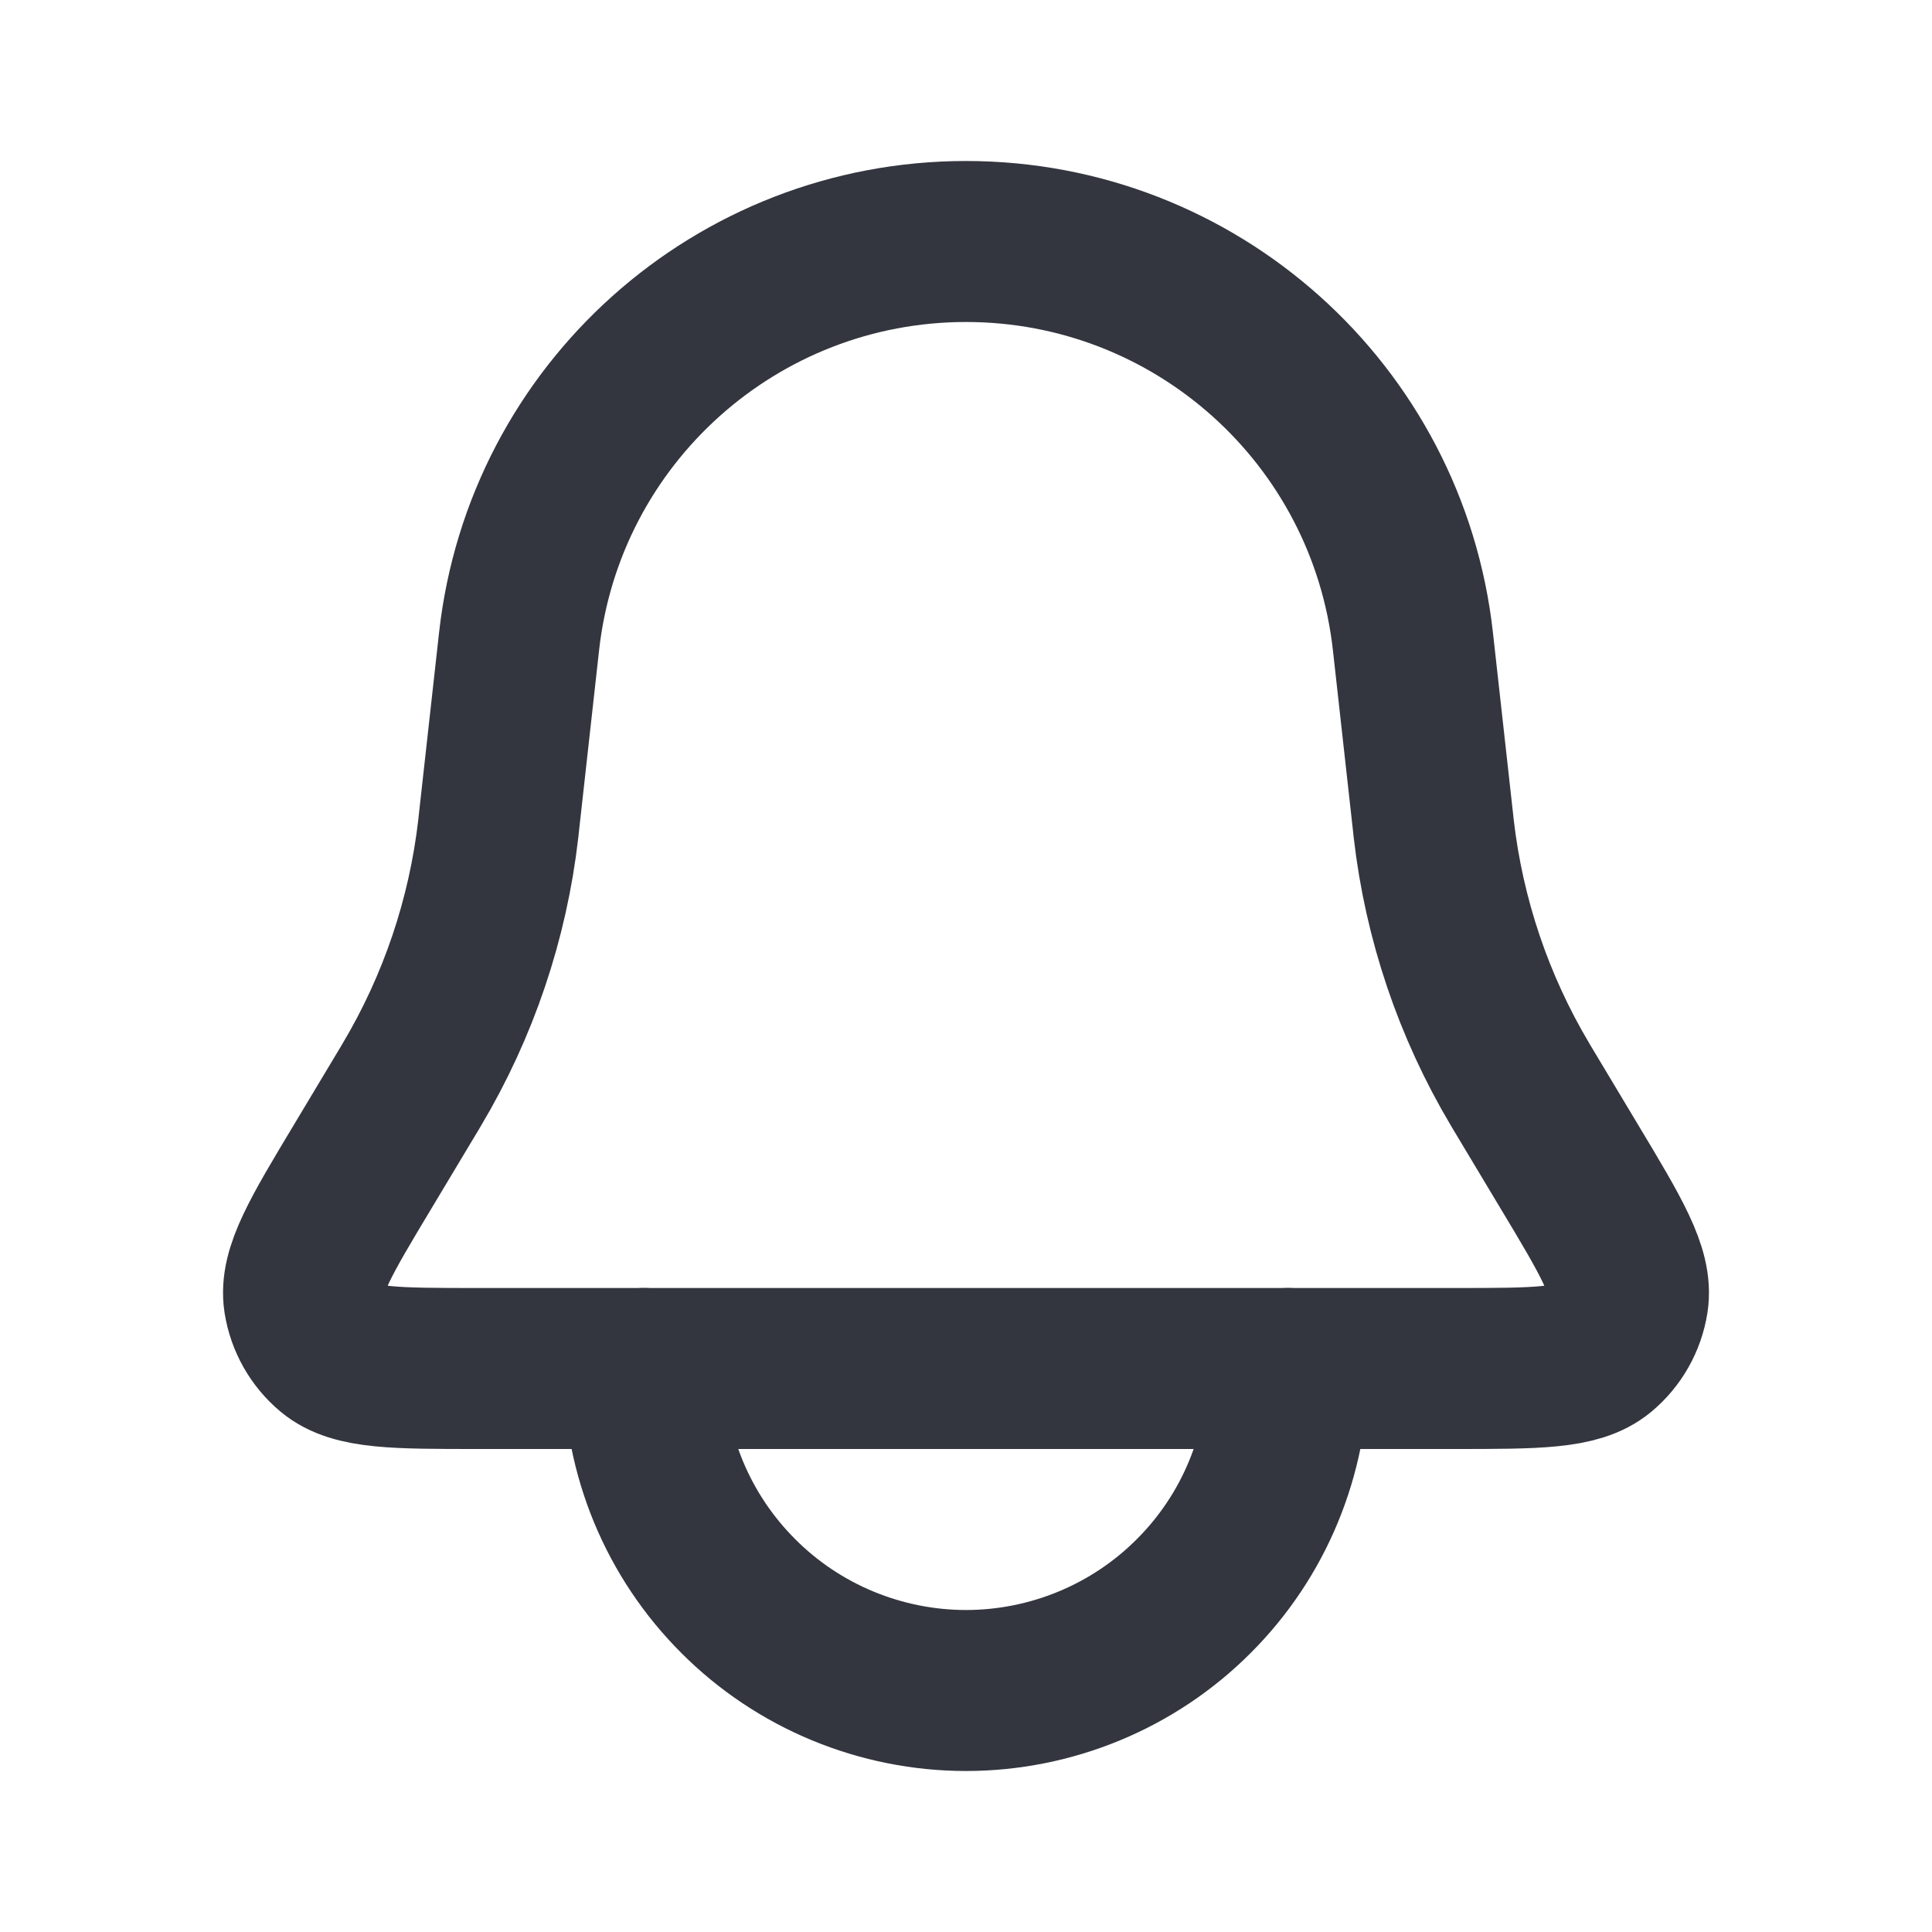
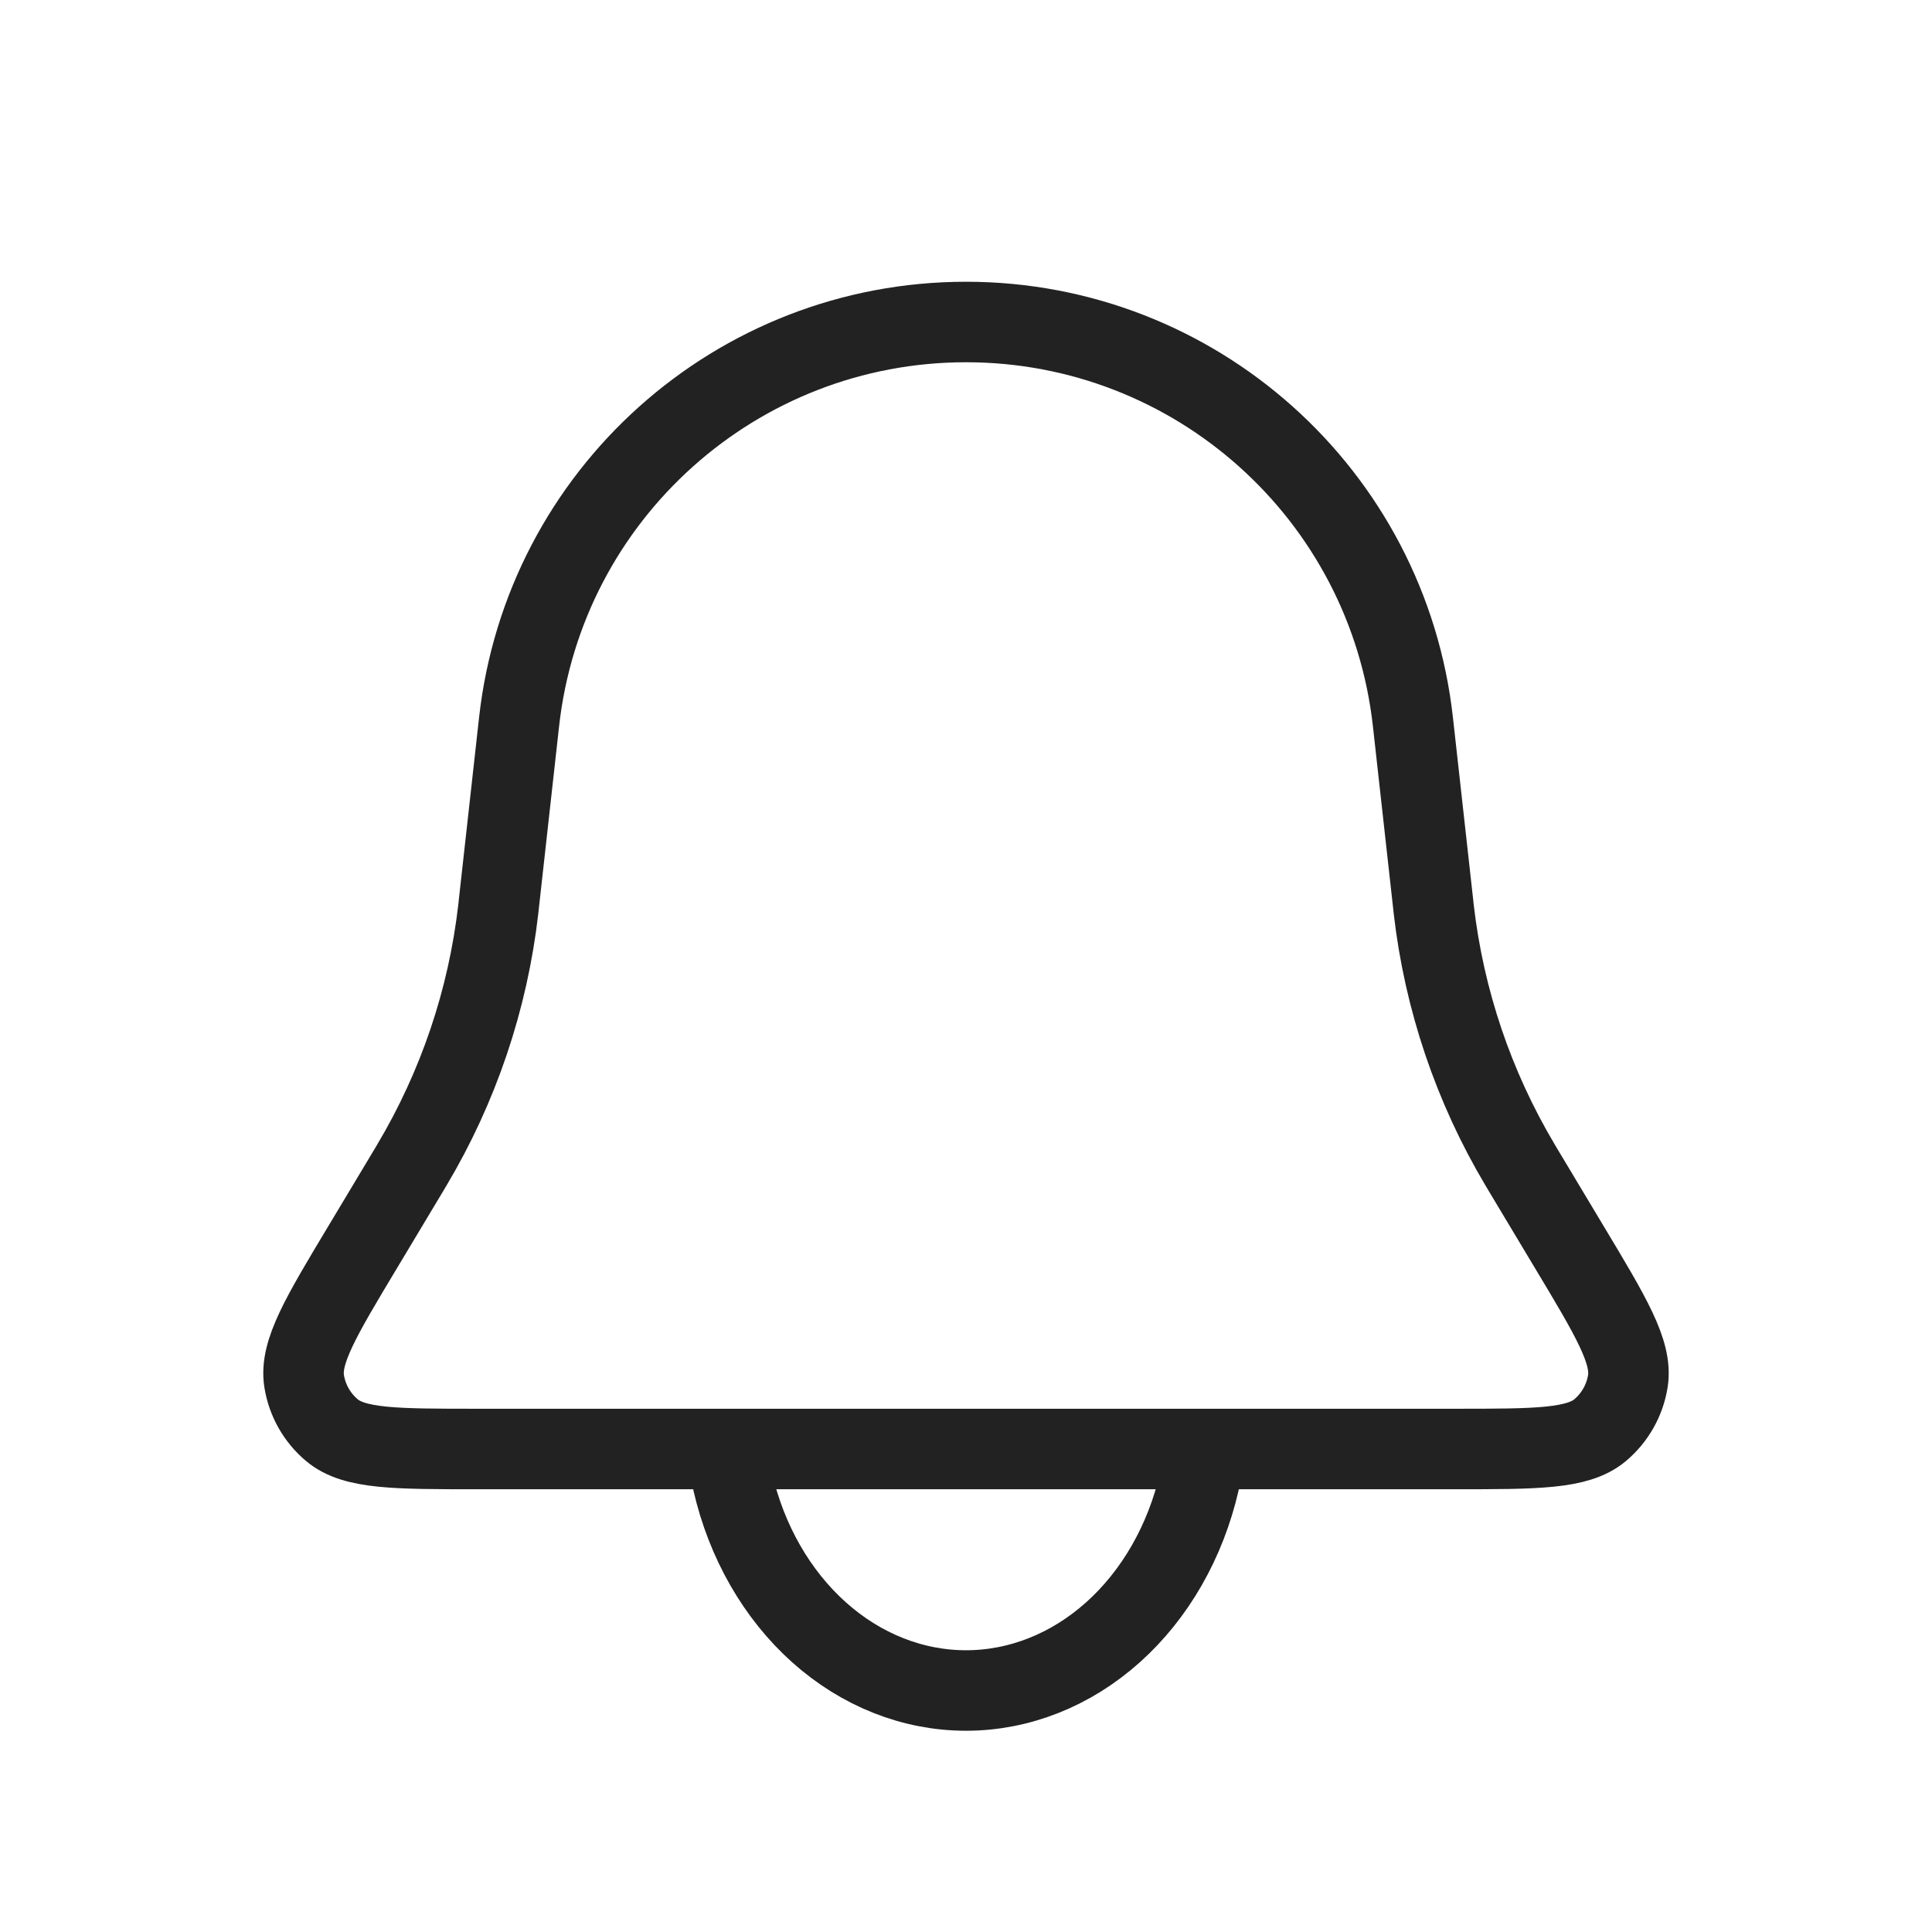
- <svg xmlns="http://www.w3.org/2000/svg" width="28" height="28" viewBox="0 0 24 24" fill="none">
-   <path d="M6.448 7.969C6.762 5.14 9.153 3 12 3V3C14.847 3 17.238 5.14 17.552 7.969L17.804 10.236C17.807 10.264 17.809 10.279 17.81 10.293C17.939 11.417 18.305 12.501 18.884 13.473C18.891 13.485 18.898 13.497 18.913 13.522L19.491 14.486C20.016 15.36 20.278 15.797 20.222 16.156C20.184 16.395 20.061 16.612 19.876 16.767C19.597 17 19.087 17 18.068 17H5.932C4.913 17 4.403 17 4.124 16.767C3.939 16.612 3.816 16.395 3.778 16.156C3.722 15.797 3.984 15.36 4.509 14.486L5.087 13.522C5.102 13.497 5.109 13.485 5.116 13.473C5.695 12.501 6.061 11.417 6.19 10.293C6.191 10.279 6.193 10.264 6.196 10.236L6.448 7.969Z" stroke="#33363F" stroke-width="2" />
-   <path d="M8 17C8 17.525 8.103 18.045 8.304 18.531C8.505 19.016 8.8 19.457 9.172 19.828C9.543 20.2 9.984 20.494 10.469 20.695C10.955 20.896 11.475 21 12 21C12.525 21 13.045 20.896 13.531 20.695C14.016 20.494 14.457 20.2 14.828 19.828C15.2 19.457 15.495 19.016 15.695 18.531C15.896 18.045 16 17.525 16 17" stroke="#33363F" stroke-width="2" stroke-linecap="round" />
+ <svg xmlns="http://www.w3.org/2000/svg" width="26" height="26" viewBox="0 0 24 24" fill="none">
+   <path d="M6.448 8.969C6.762 6.14 9.153 4 12 4V4C14.847 4 17.238 6.14 17.552 8.969L17.804 11.236C17.807 11.264 17.809 11.279 17.81 11.293C17.939 12.417 18.305 13.501 18.884 14.473C18.891 14.485 18.898 14.497 18.913 14.522L19.491 15.486C20.016 16.36 20.278 16.797 20.222 17.156C20.184 17.395 20.061 17.612 19.876 17.767C19.597 18 19.087 18 18.068 18H5.932C4.913 18 4.403 18 4.124 17.767C3.939 17.612 3.816 17.395 3.778 17.156C3.722 16.797 3.984 16.36 4.509 15.486L5.087 14.522C5.102 14.497 5.109 14.485 5.116 14.473C5.695 13.501 6.061 12.417 6.19 11.293C6.191 11.279 6.193 11.264 6.196 11.236L6.448 8.969Z" stroke="#222222" />
+   <path d="M9.102 18.406C9.273 19.15 9.65 19.808 10.174 20.277C10.698 20.746 11.34 21 12 21C12.66 21 13.302 20.746 13.826 20.277C14.35 19.808 14.727 19.15 14.898 18.406" stroke="#222222" stroke-linecap="round" />
</svg>
